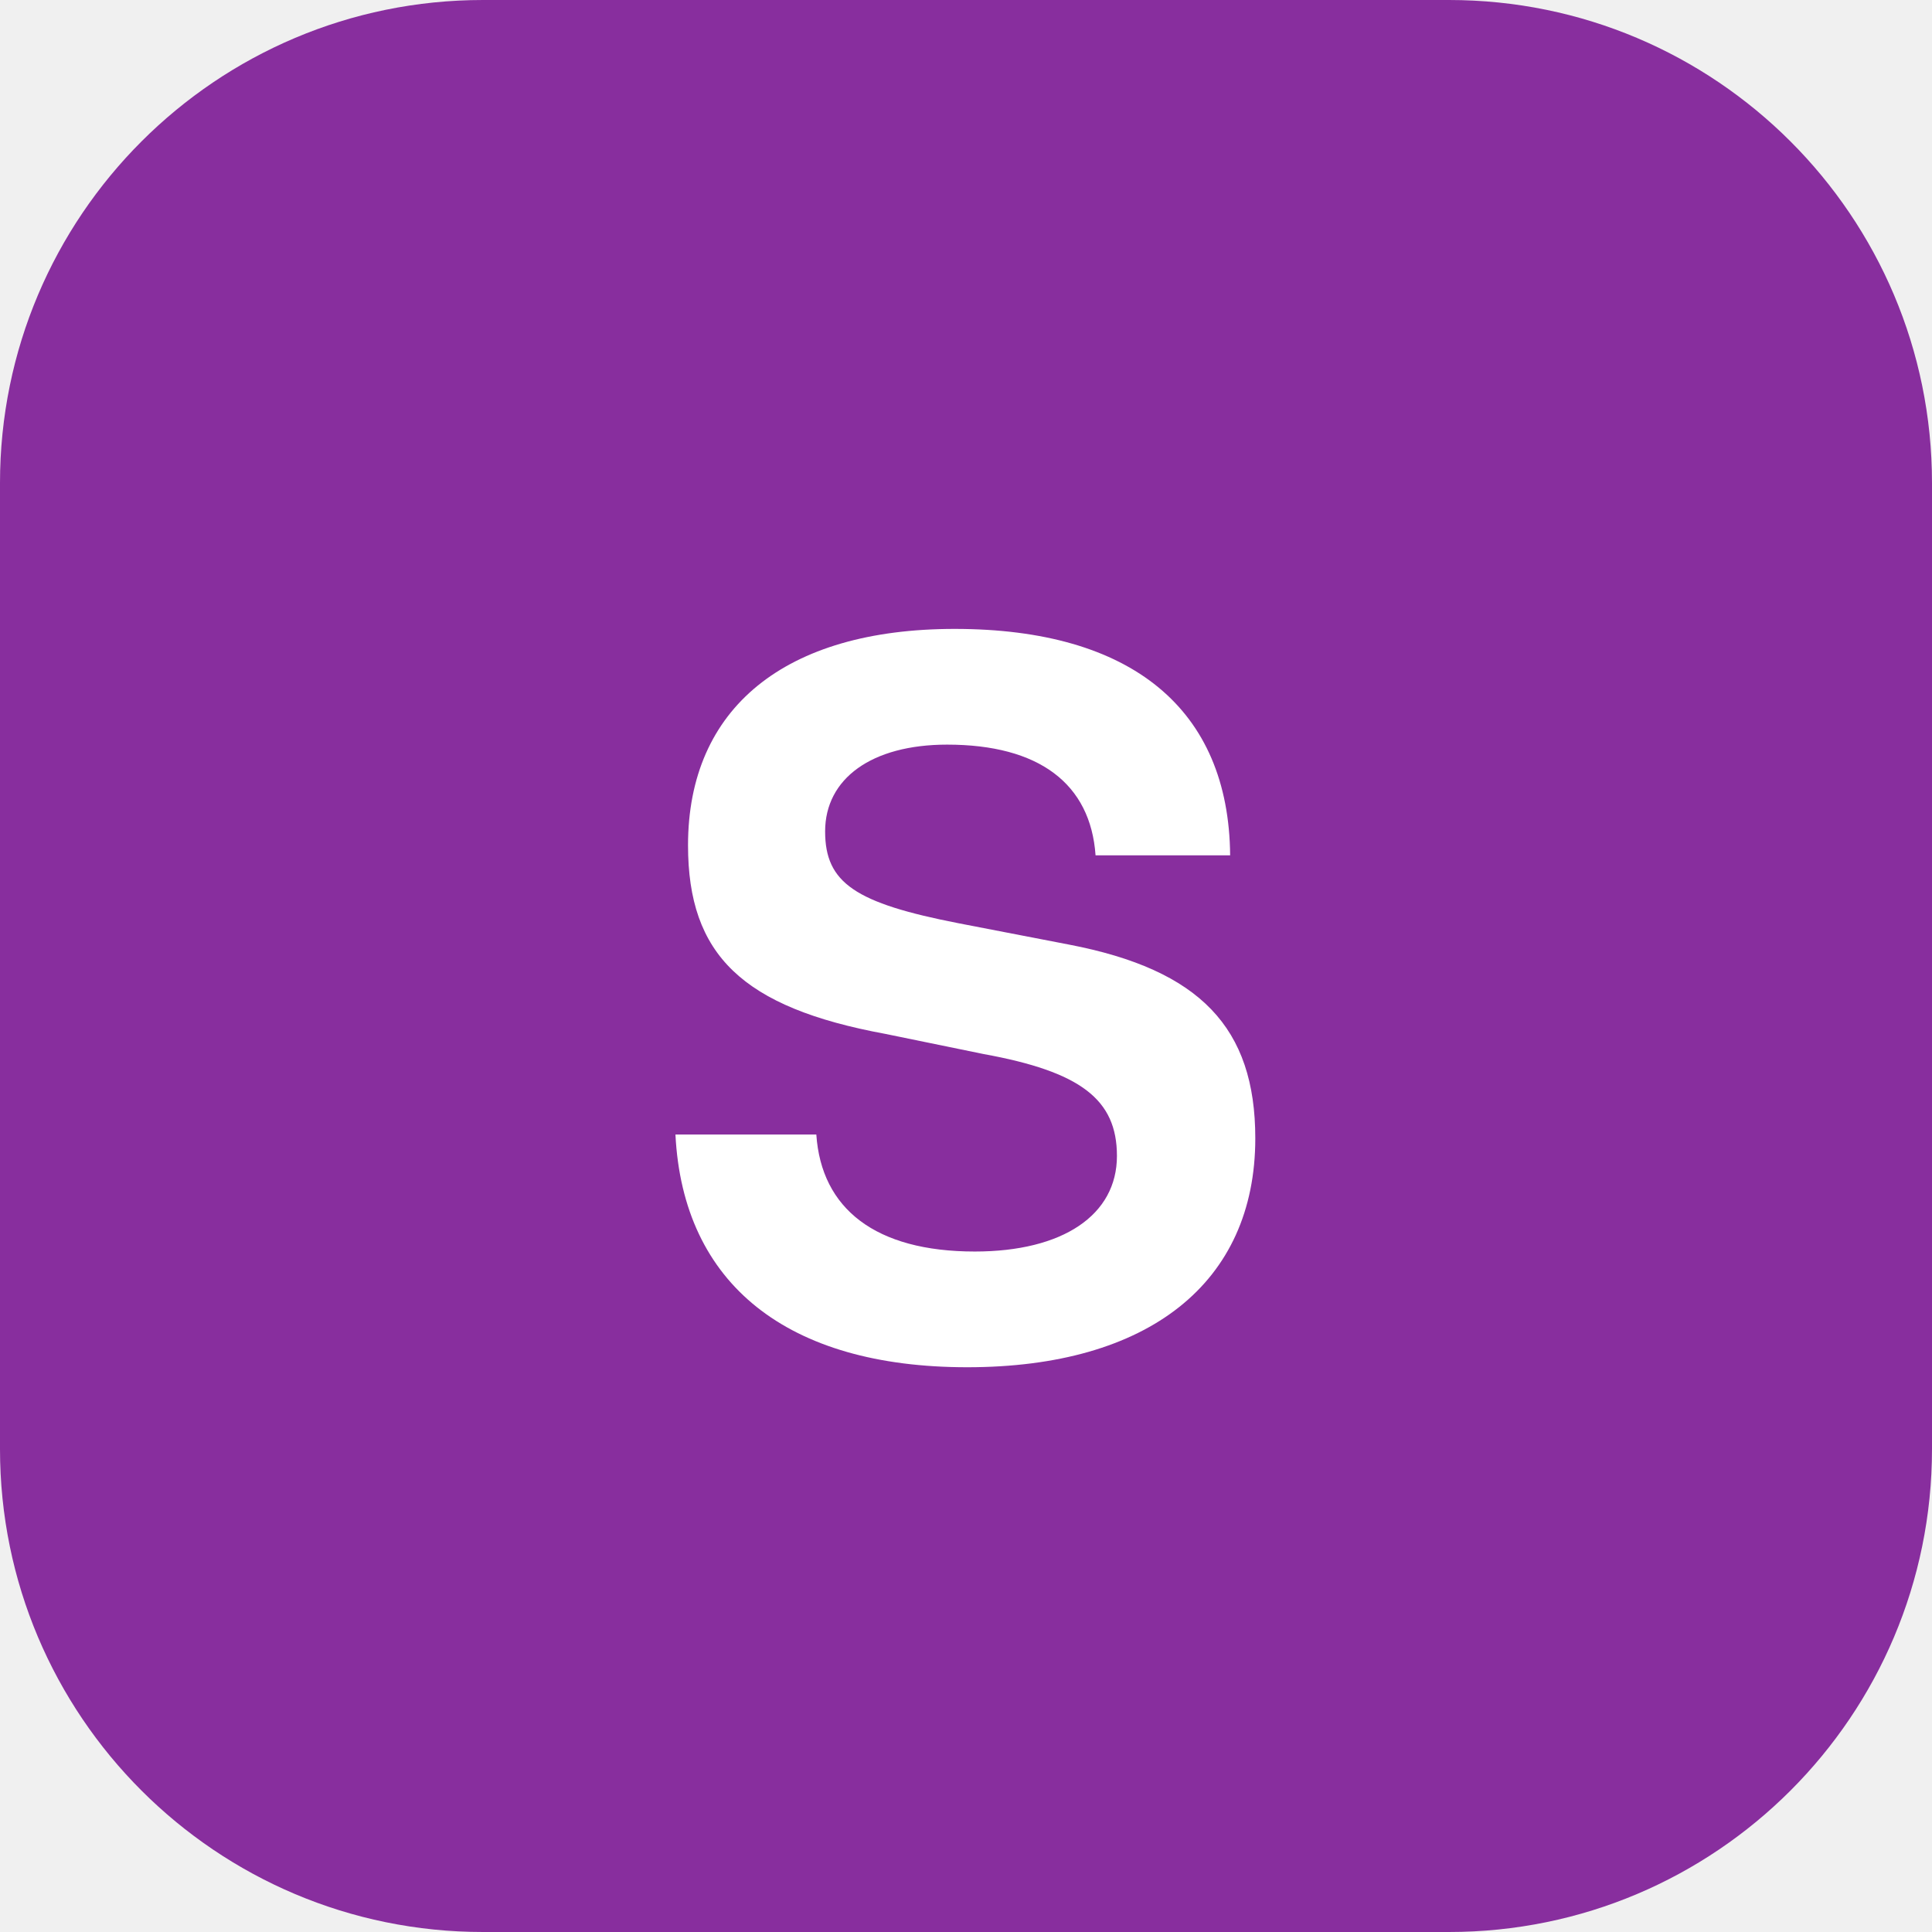
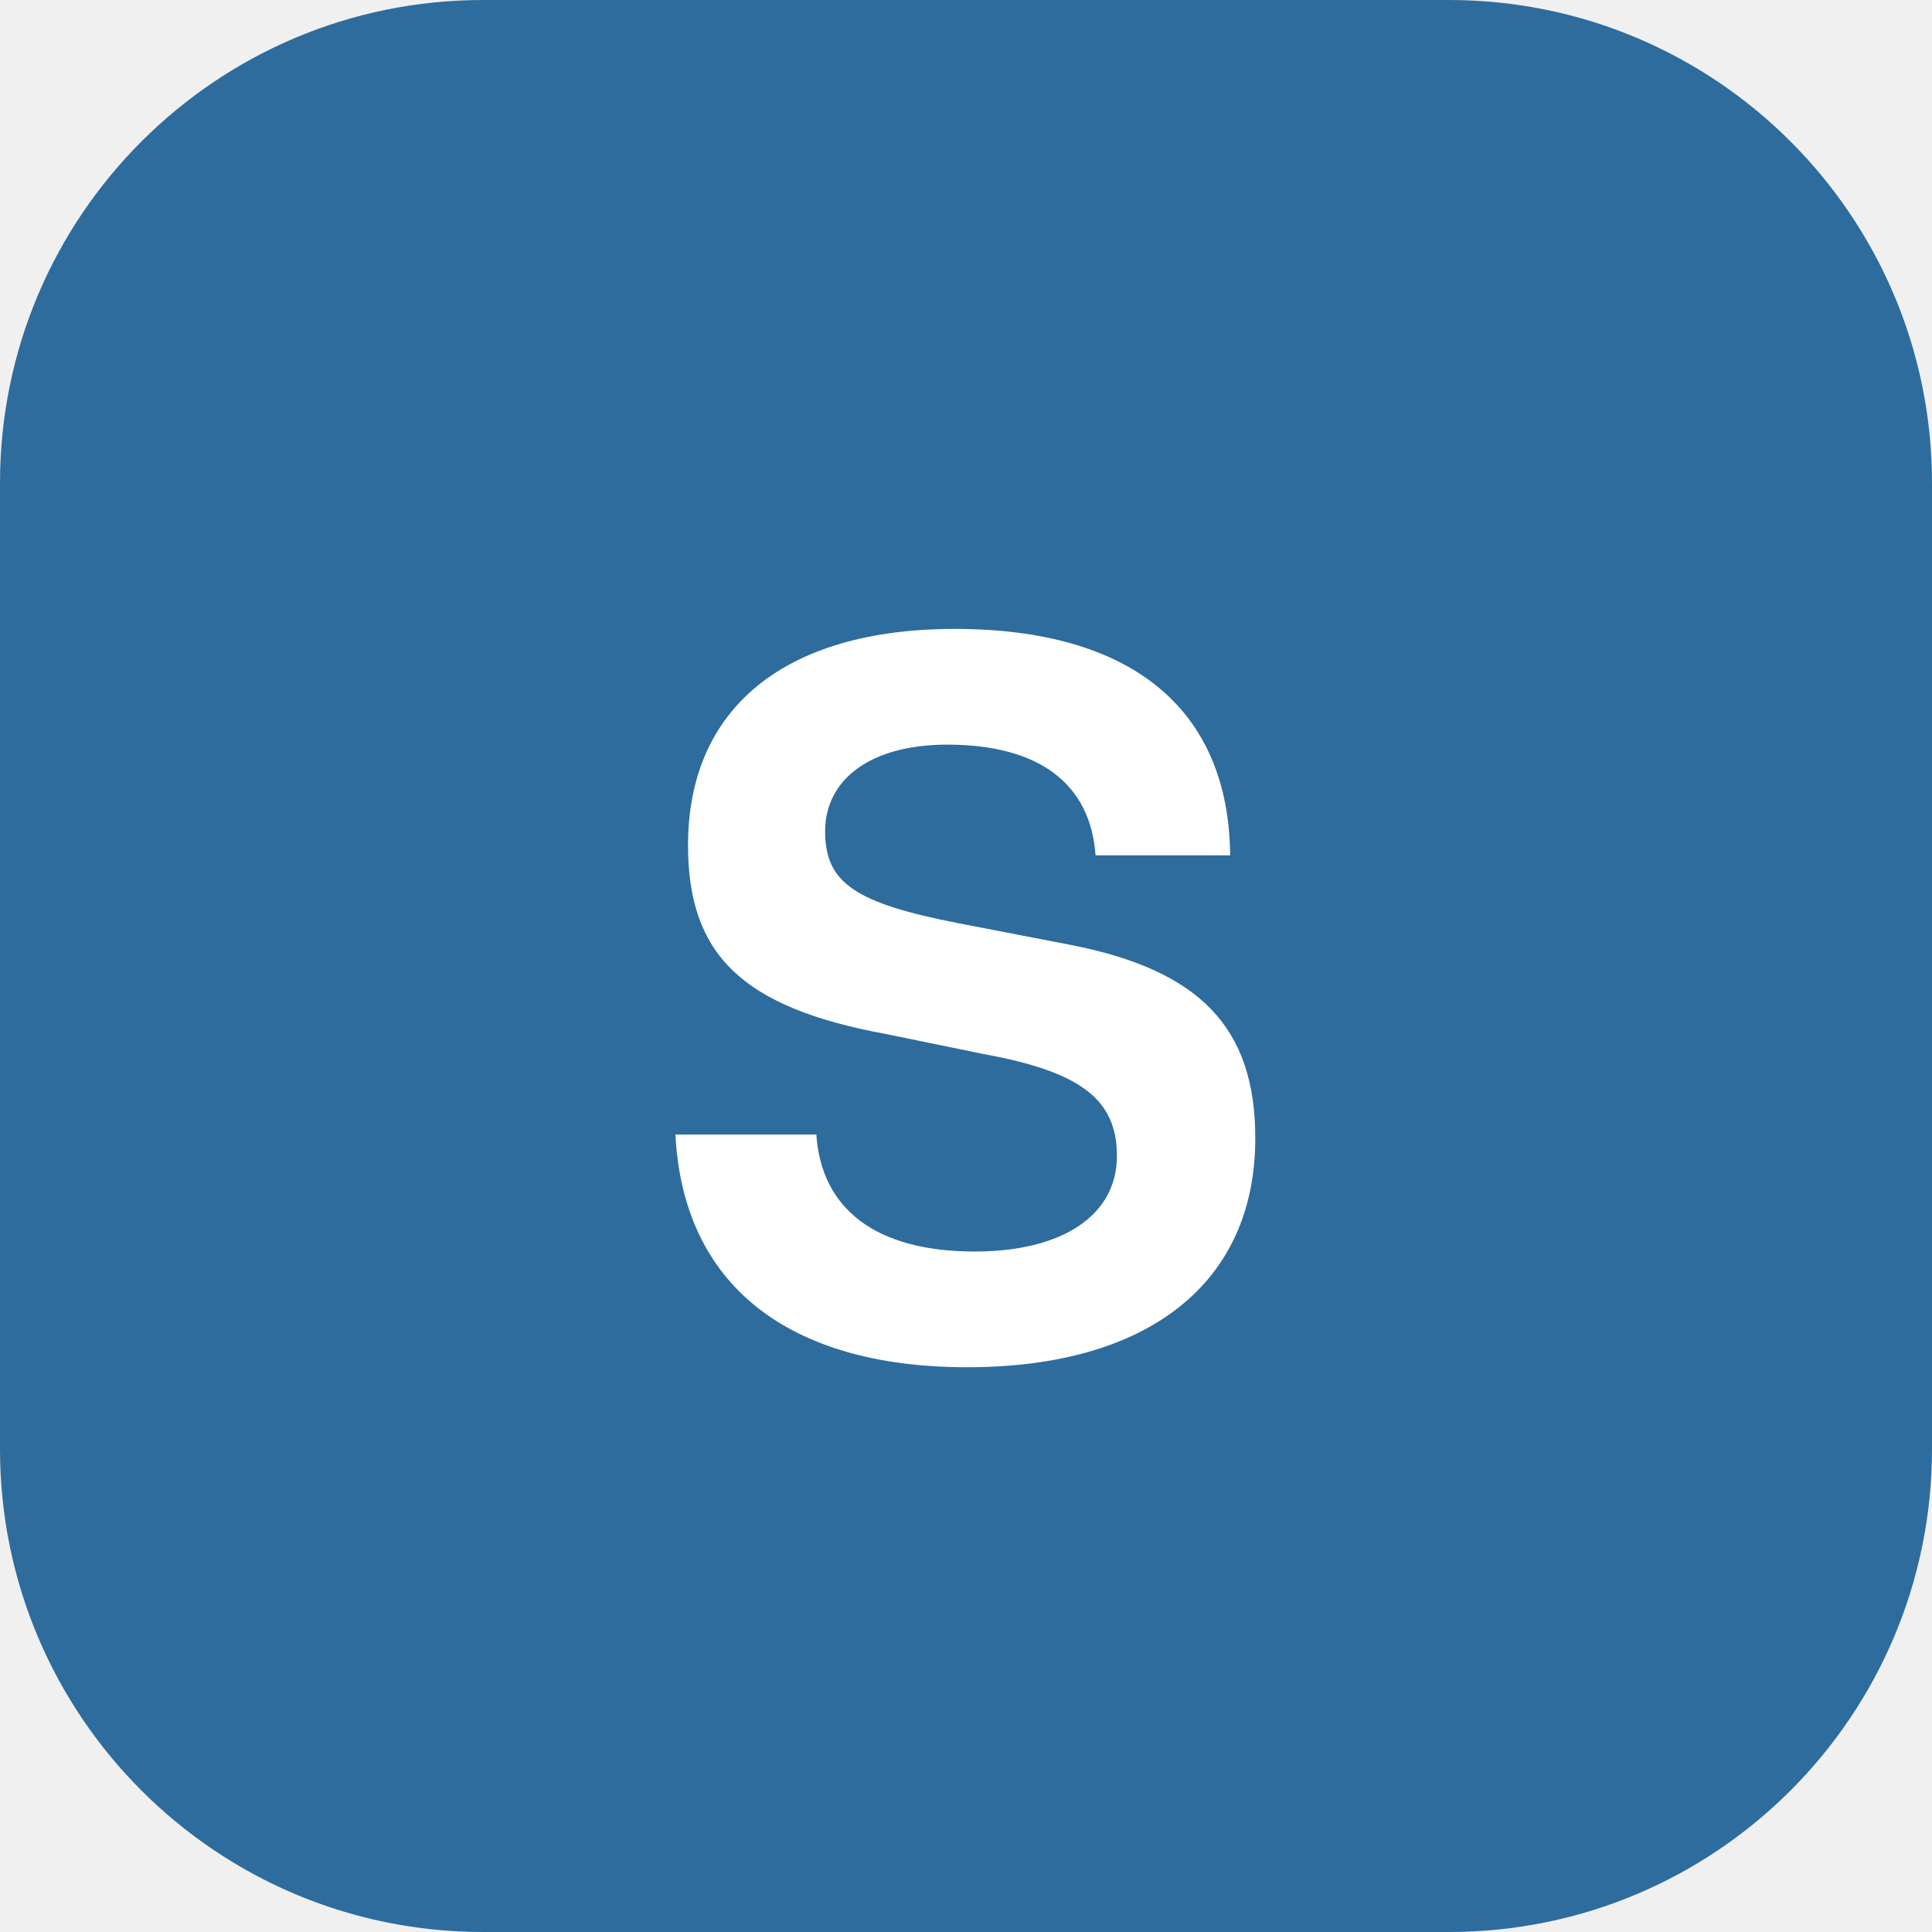
<svg xmlns="http://www.w3.org/2000/svg" role="img" viewBox="0 0 24 24">
-   <rect width="24" height="24" rx="6" fill="#882E9E" />
+   <rect width="24" height="24" rx="6" fill="#2E6C9E" />
  <text x="12" y="16.7" font-family="-apple-system,BlinkMacSystemFont,Helvetica,Arial,sans-serif" font-size="12" font-weight="600" fill="#FFFFFF" text-anchor="middle">S</text>
</svg>
